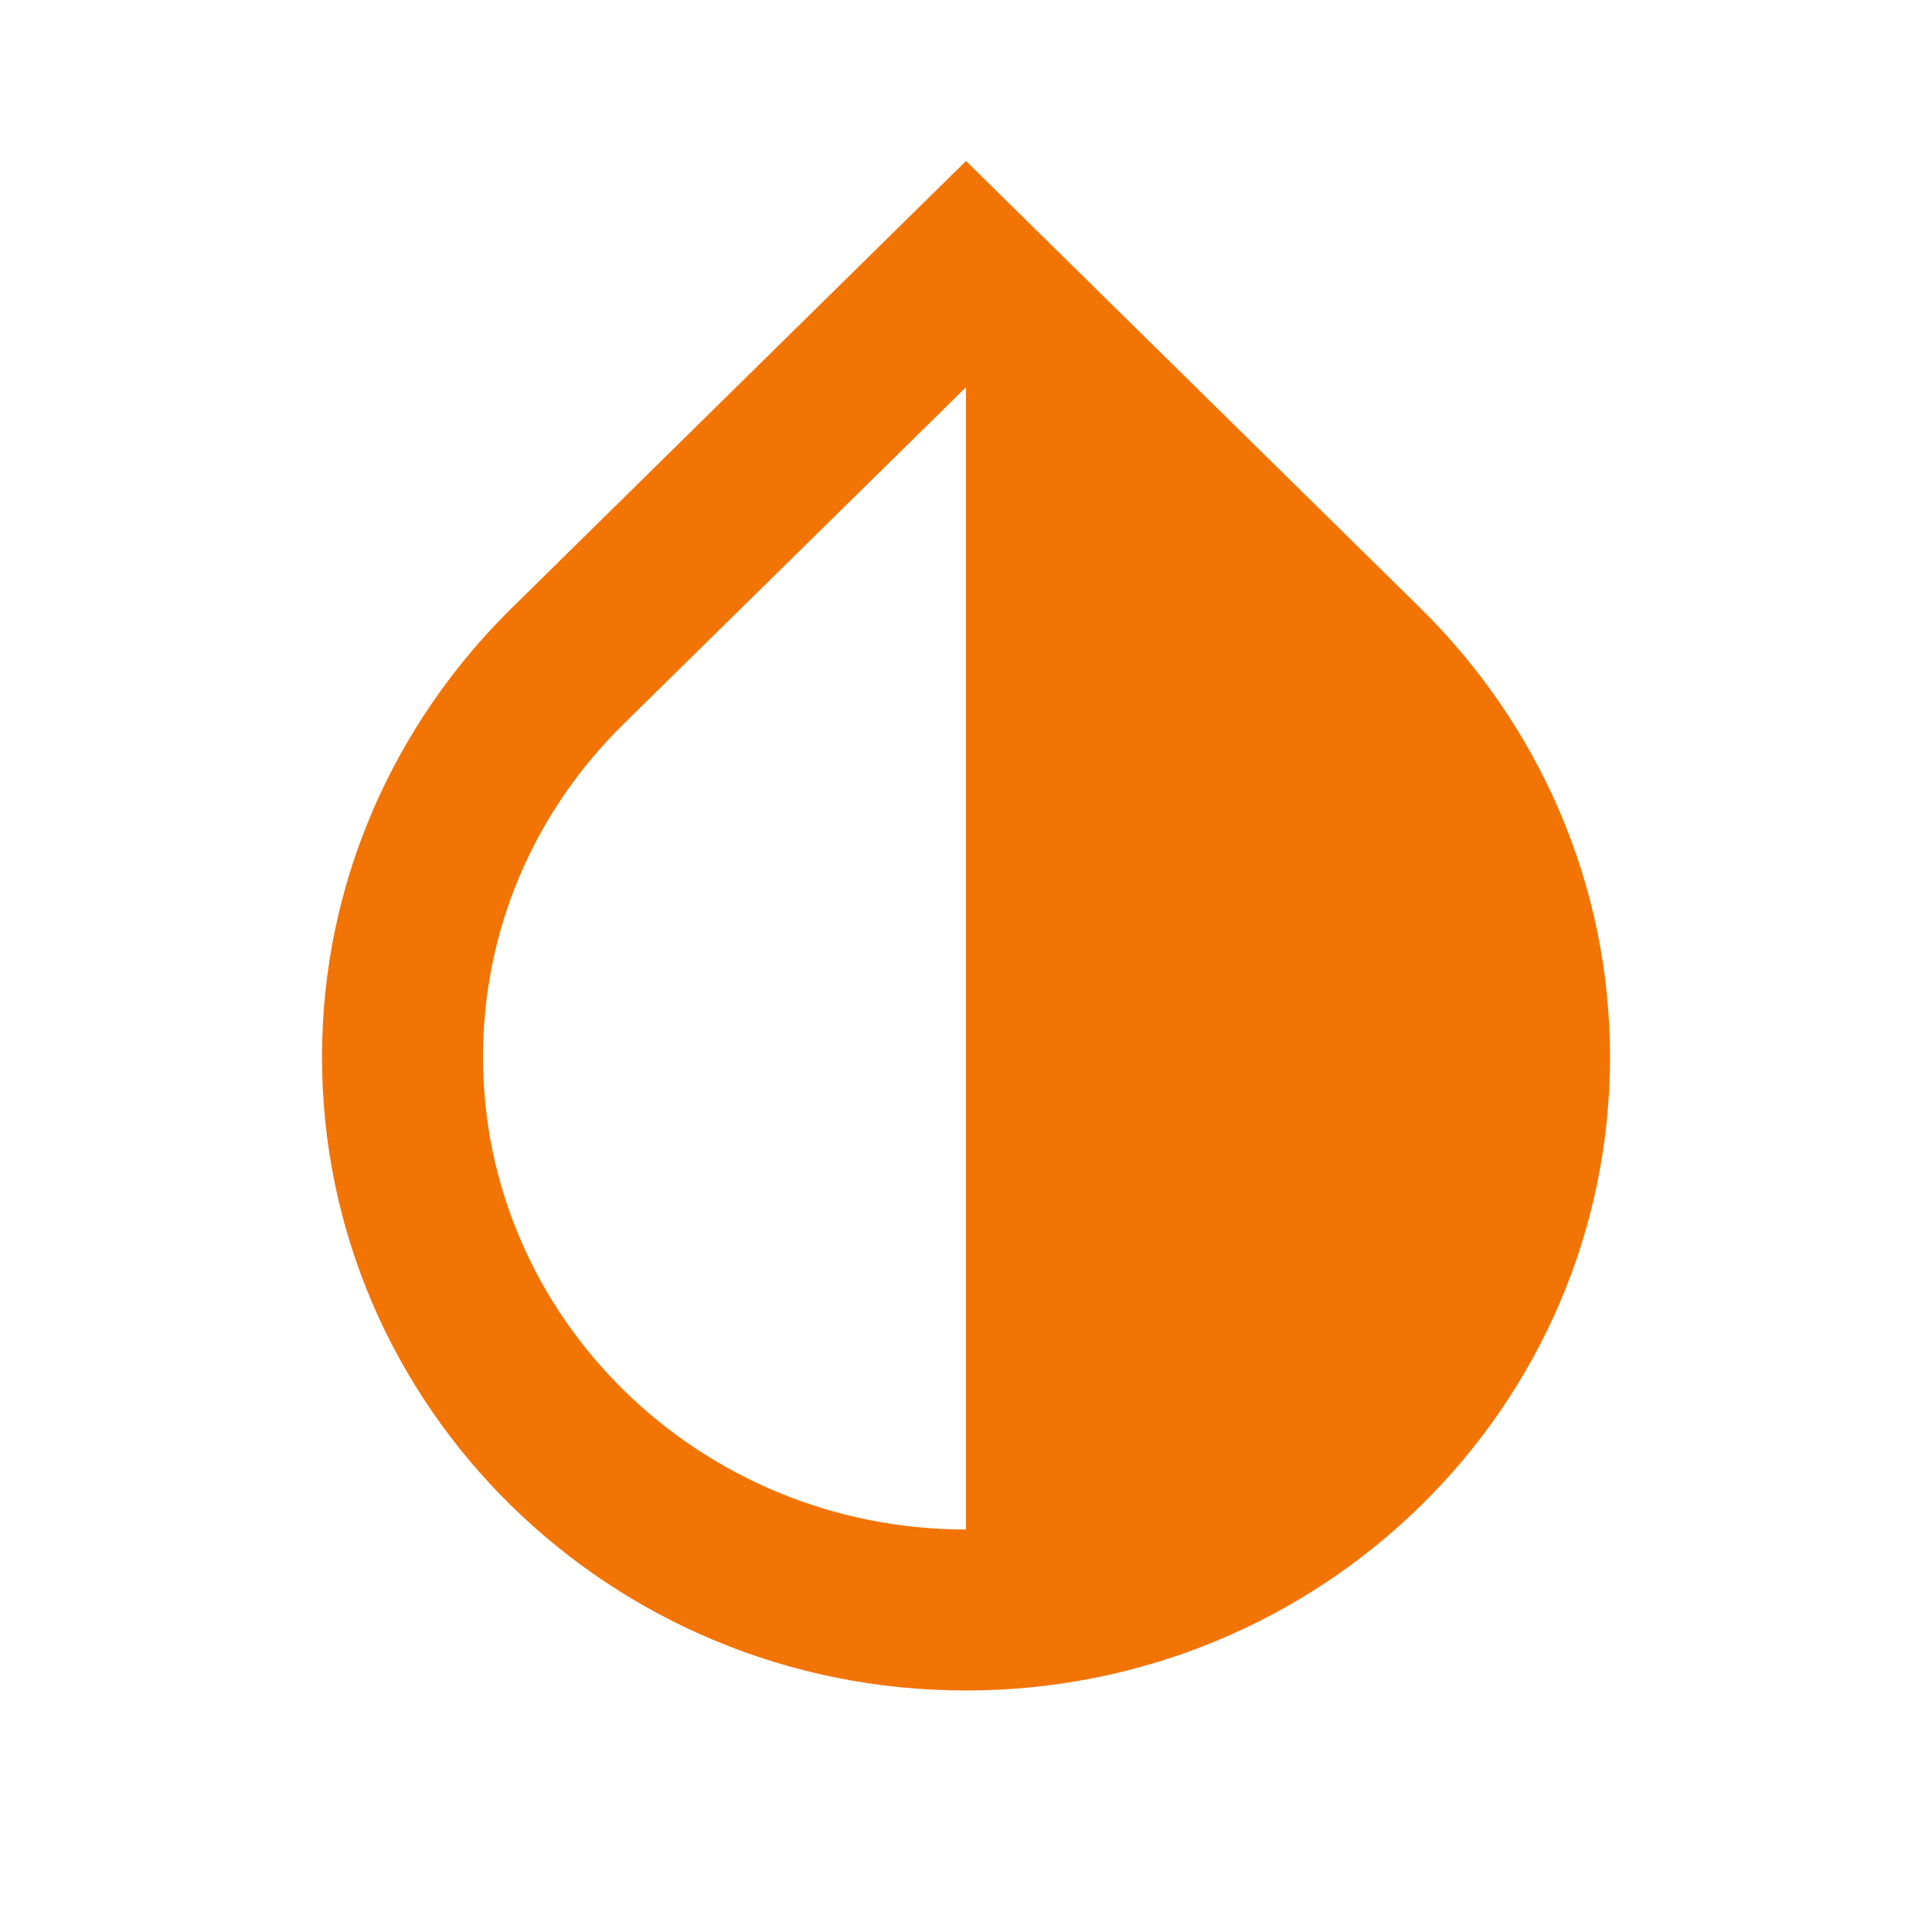
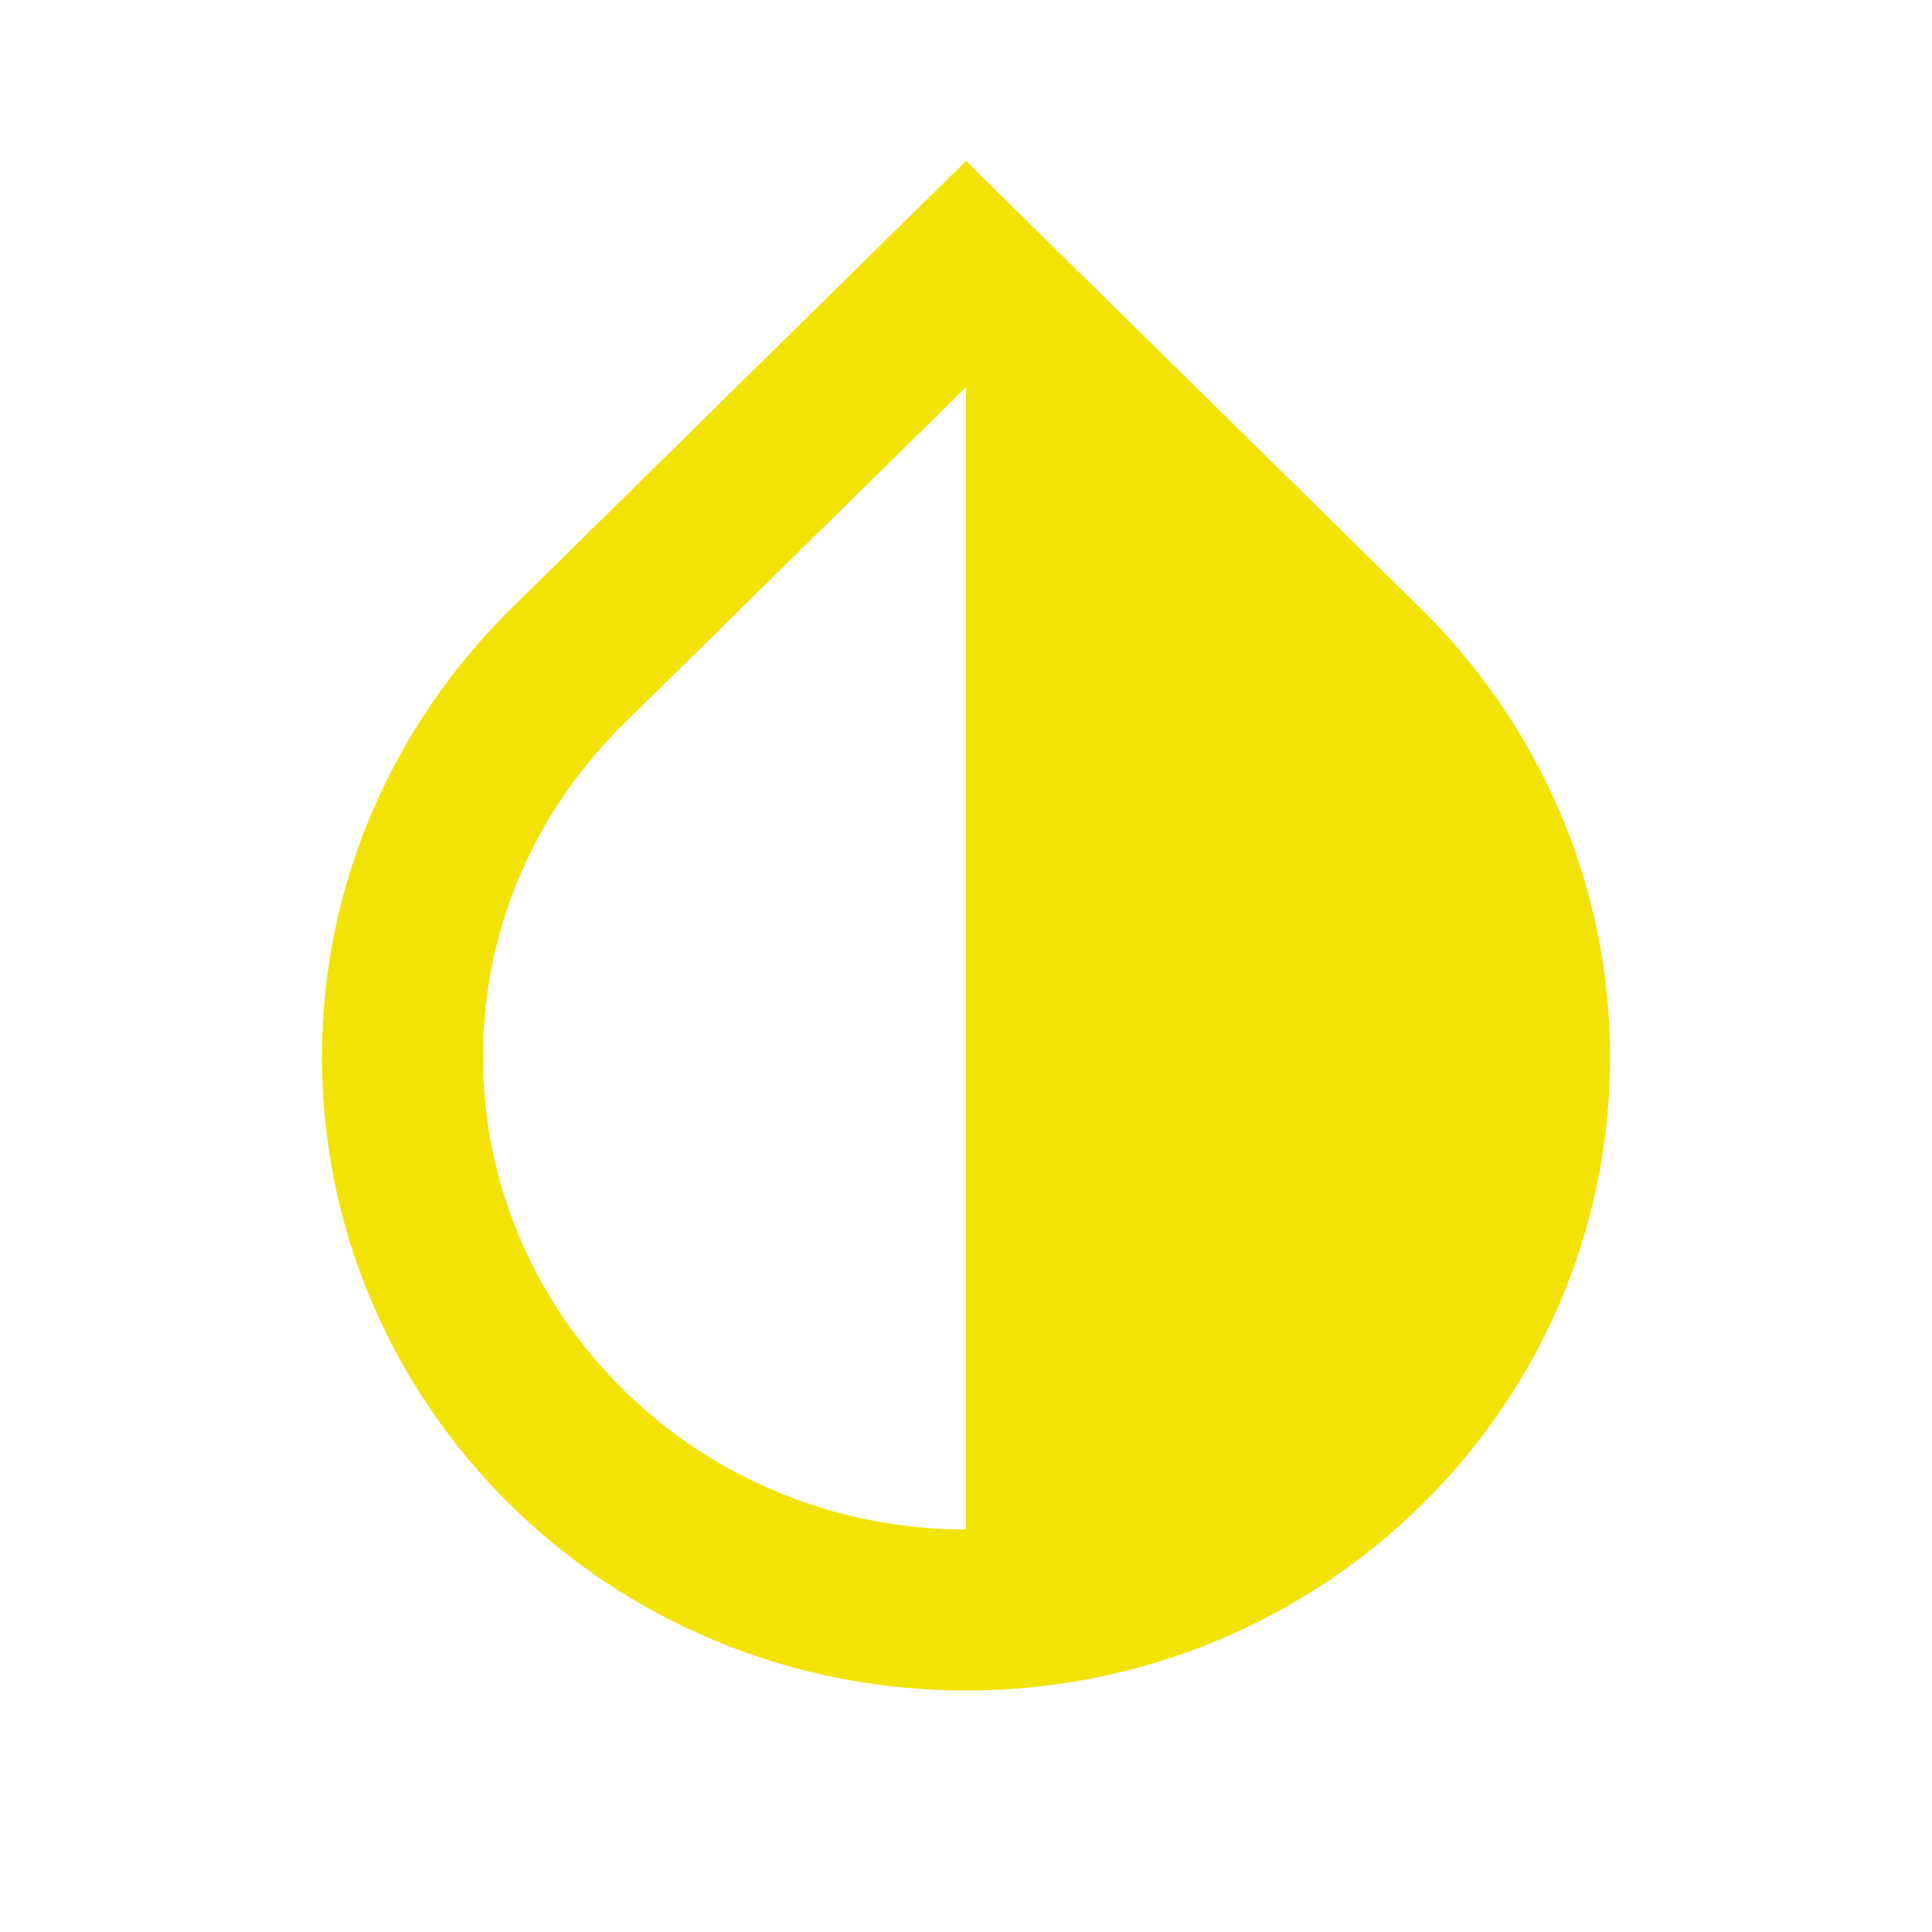
- <svg xmlns="http://www.w3.org/2000/svg" enable-background="new 0 0 24 24" height="24px" viewBox="0 0 24 24" width="24px" fill="#F27405">
+ <svg xmlns="http://www.w3.org/2000/svg" enable-background="new 0 0 24 24" height="24px" viewBox="0 0 24 24" width="24px" fill="#F2E205">
  <g>
    <path d="M0,0h24v24H0V0z" fill="none" />
  </g>
  <g>
    <path d="M12,4.81L12,19c-3.31,0-6-2.63-6-5.87c0-1.56,0.62-3.03,1.75-4.14L12,4.81 M12,2L6.35,7.56l0,0C4.9,8.99,4,10.96,4,13.13 C4,17.48,7.58,21,12,21c4.42,0,8-3.52,8-7.87c0-2.17-0.9-4.14-2.35-5.57l0,0L12,2z" />
  </g>
</svg>
